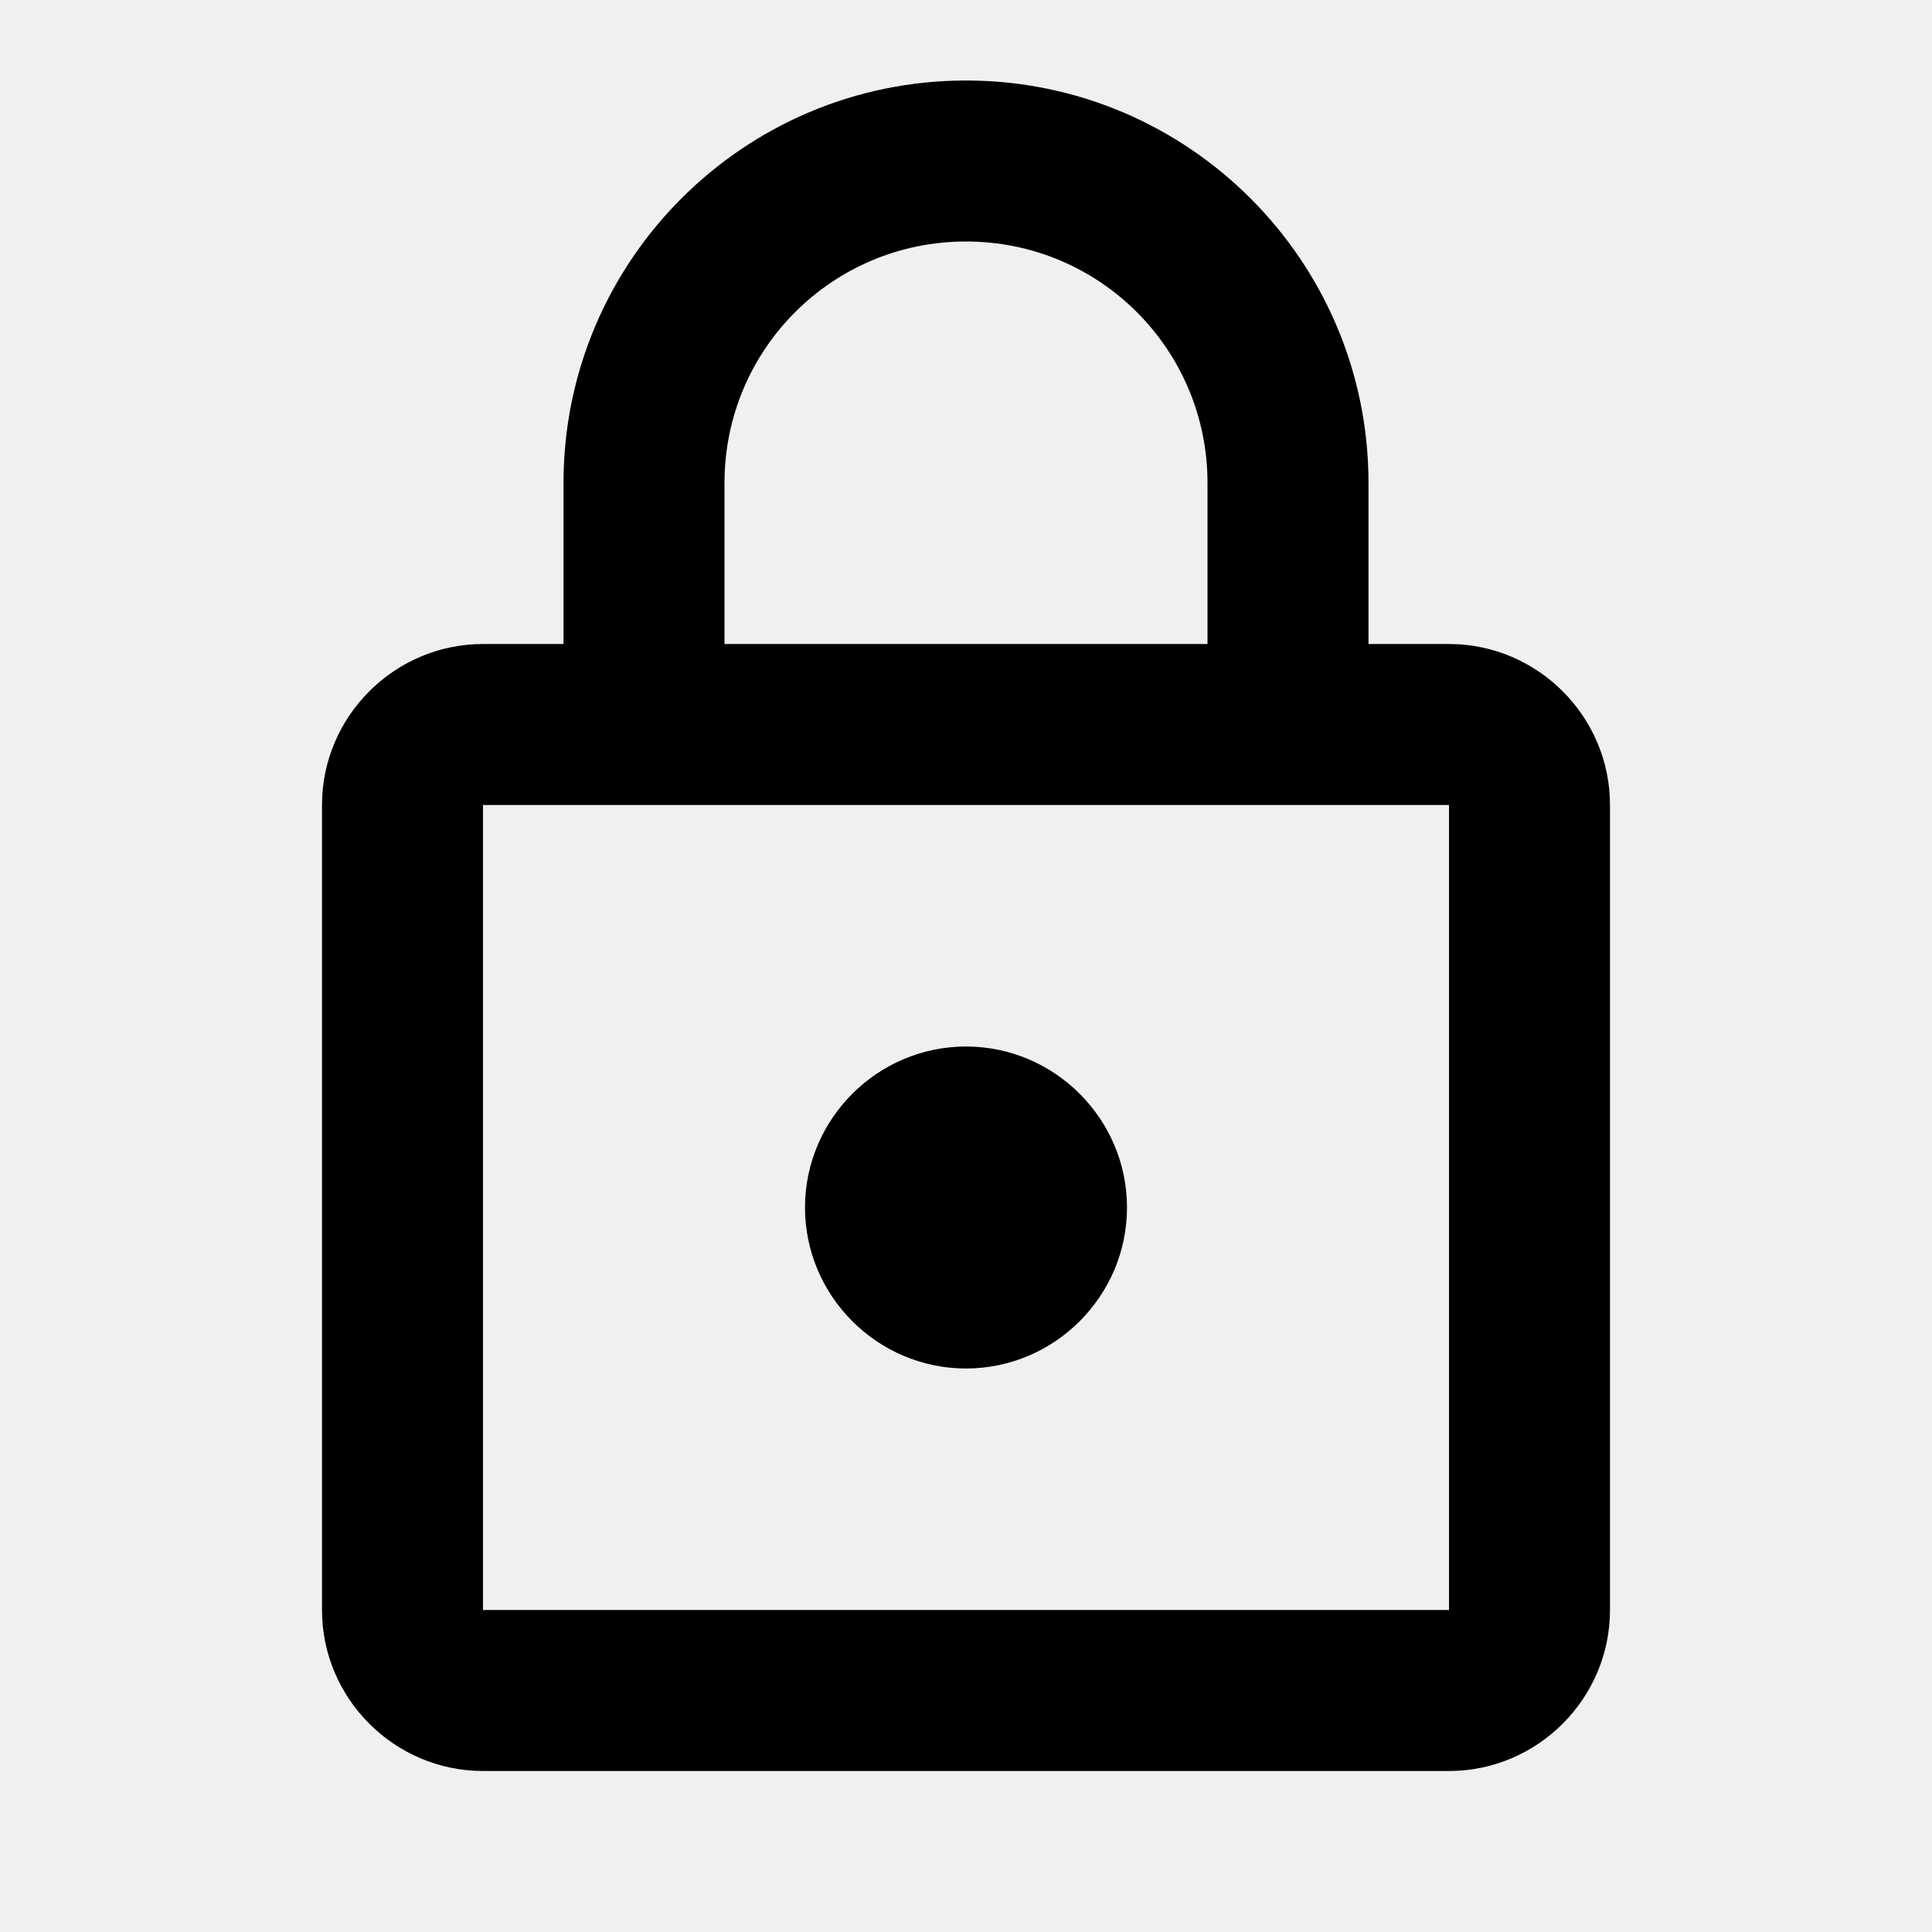
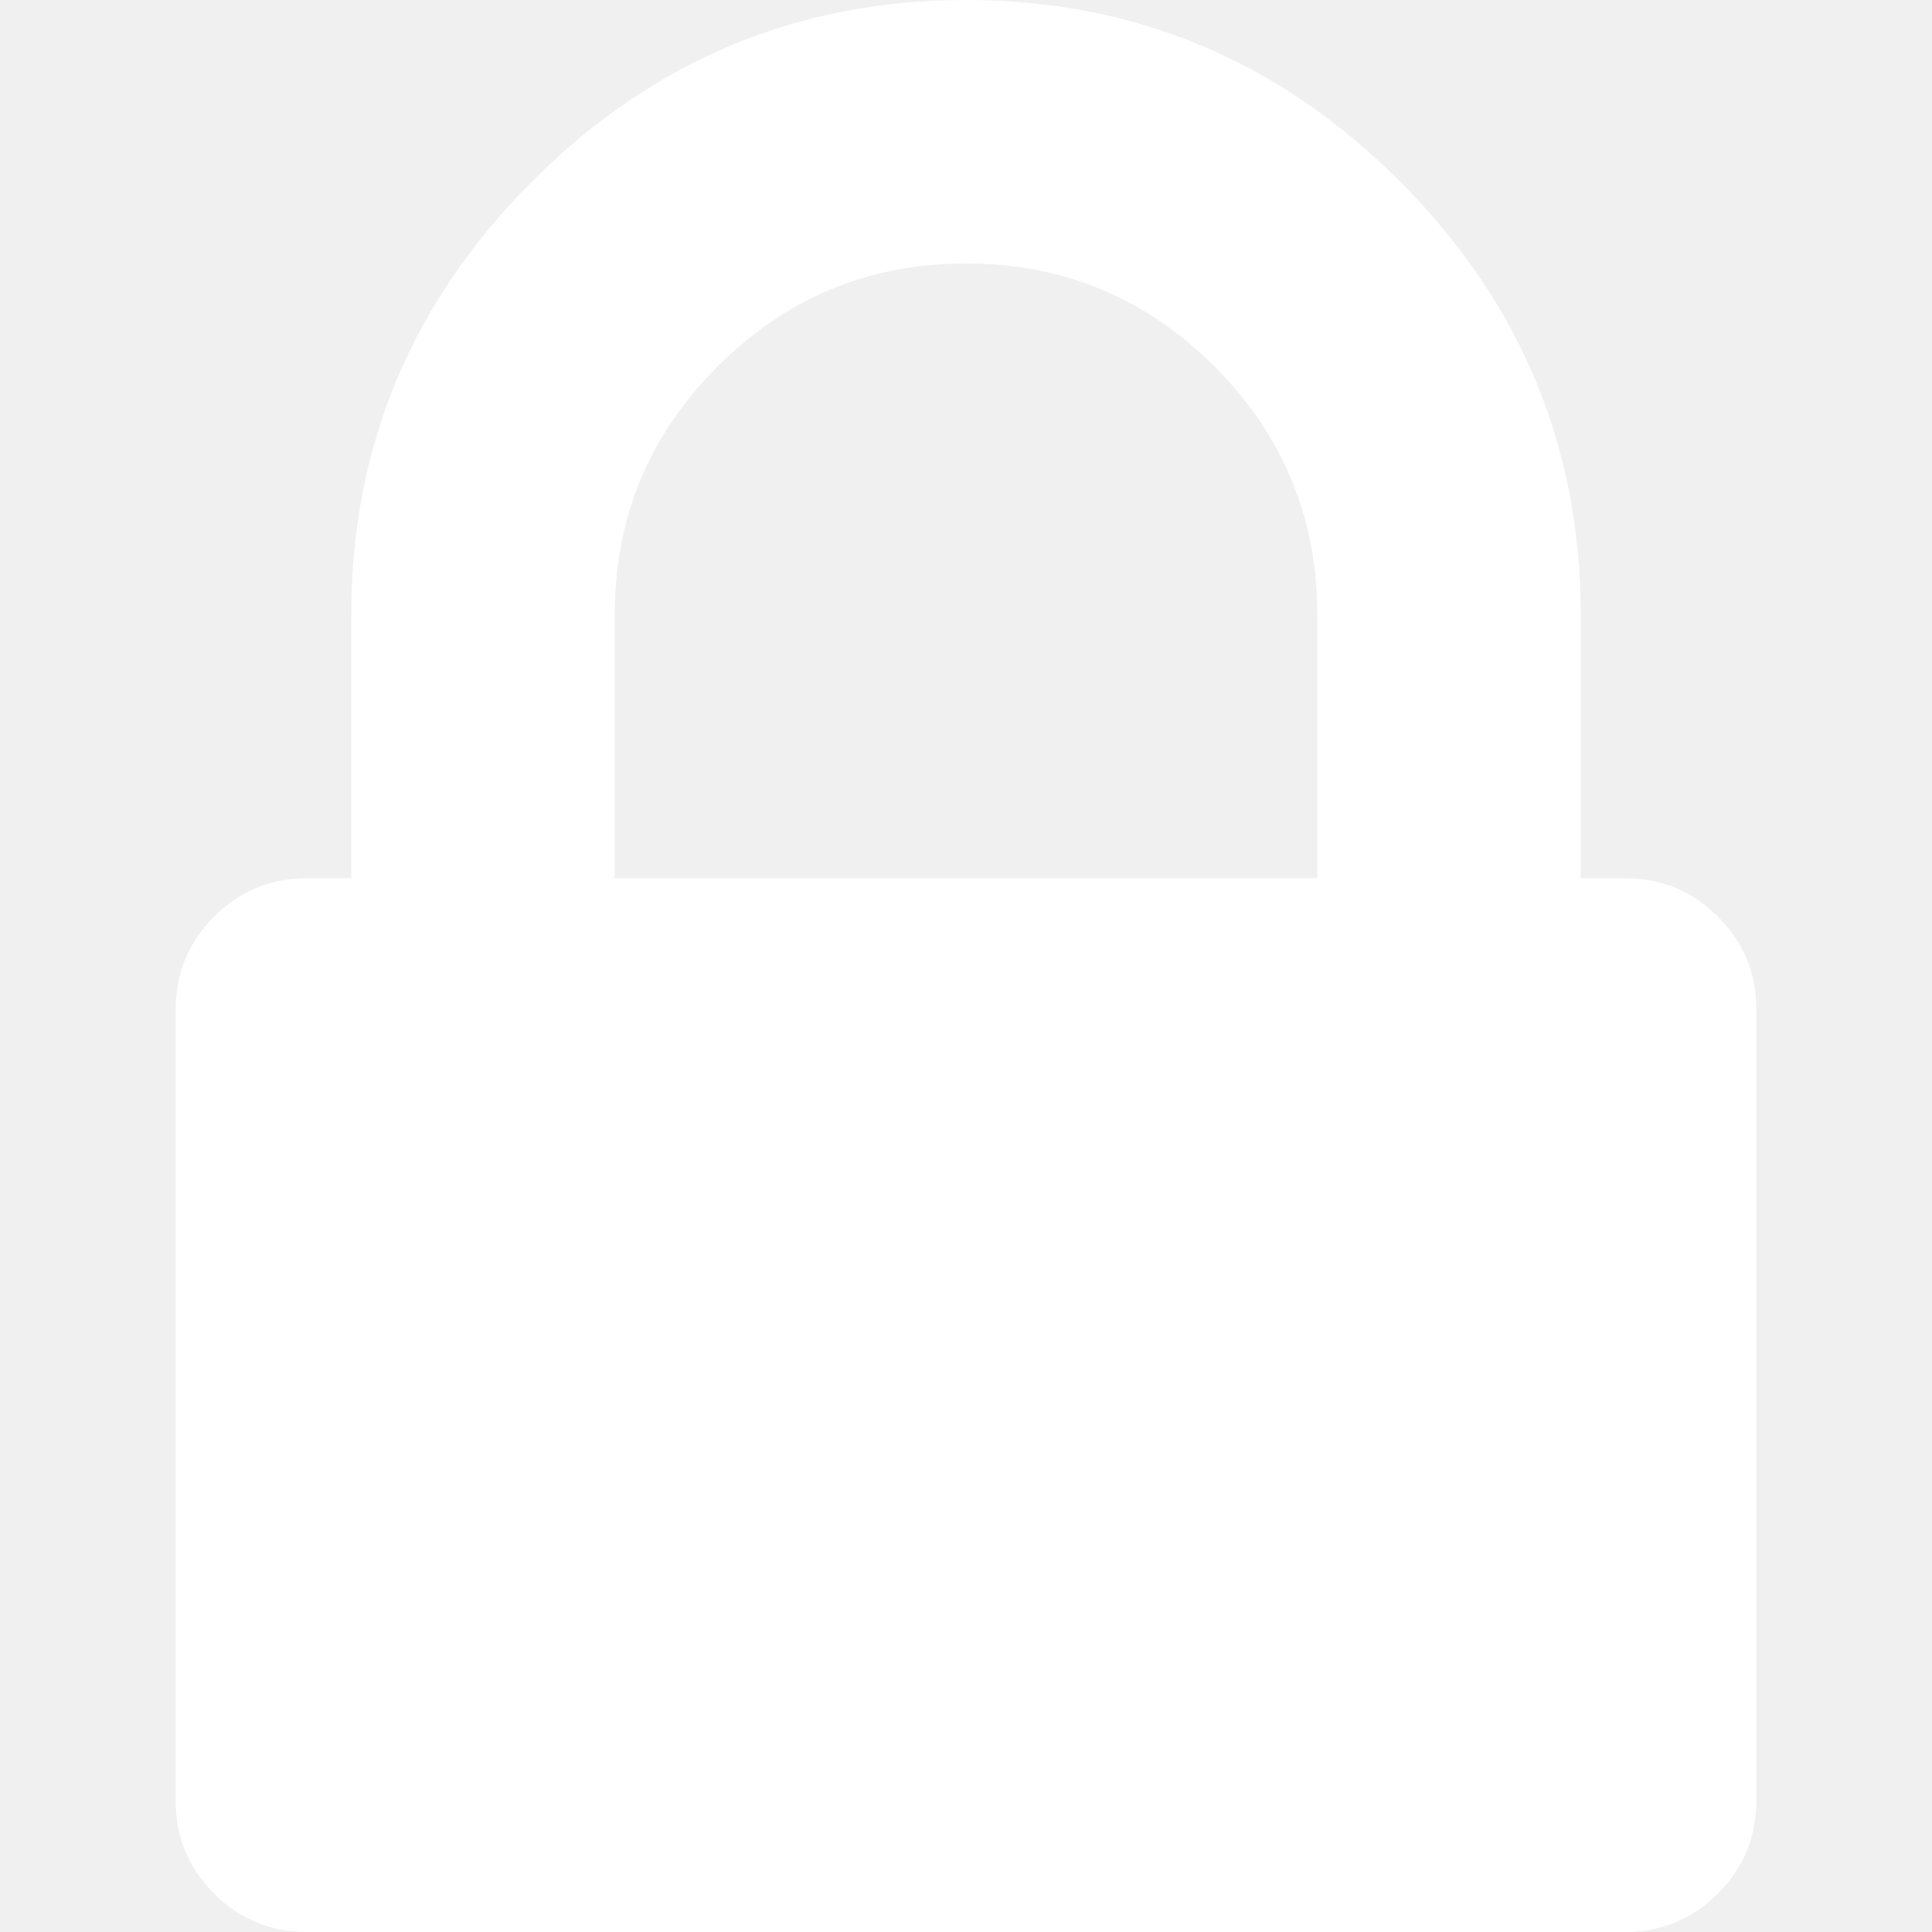
- <svg xmlns="http://www.w3.org/2000/svg" width="24" height="24" viewBox="0 0 24 24">
-   <g fill="none">
-     <path d="M0 0h24v24H0V0z" />
-     <path opacity=".87" d="M0 0h24v24H0V0z" />
+ <svg xmlns="http://www.w3.org/2000/svg" version="1.1" id="Capa_1" x="0px" y="0px" width="512px" height="512px" viewBox="0 0 401.998 401.998" style="enable-background:new 0 0 401.998 401.998;" xml:space="preserve" class="">
+   <g>
+     <g>
+       <path d="M357.45,190.721c-5.331-5.33-11.8-7.993-19.417-7.993h-9.131v-54.821c0-35.022-12.559-65.093-37.685-90.218   C266.093,12.563,236.025,0,200.998,0c-35.026,0-65.1,12.563-90.222,37.688C85.65,62.814,73.091,92.884,73.091,127.907v54.821   h-9.135c-7.611,0-14.084,2.663-19.414,7.993c-5.33,5.326-7.994,11.799-7.994,19.417V374.59c0,7.611,2.665,14.086,7.994,19.417   c5.33,5.325,11.803,7.991,19.414,7.991H338.04c7.617,0,14.085-2.663,19.417-7.991c5.325-5.331,7.994-11.806,7.994-19.417V210.135   C365.455,202.523,362.782,196.051,357.45,190.721z M274.087,182.728H127.909v-54.821c0-20.175,7.139-37.402,21.414-51.675   c14.277-14.275,31.501-21.411,51.678-21.411c20.179,0,37.399,7.135,51.677,21.411c14.271,14.272,21.409,31.5,21.409,51.675V182.728   z" data-original="#000000" class="active-path" data-old_color="#000000" fill="#FFFFFF" />
+     </g>
  </g>
-   <path d="M18 8h-1V6c0-2.76-2.24-5-5-5S7 3.24 7 6v2H6c-1.1 0-2 .9-2 2v10c0 1.1.9 2 2 2h12c1.1 0 2-.9 2-2V10c0-1.1-.9-2-2-2zM9 6c0-1.66 1.34-3 3-3s3 1.34 3 3v2H9V6zm9 14H6V10h12v10zm-6-3c1.1 0 2-.9 2-2s-.9-2-2-2-2 .9-2 2 .9 2 2 2z" />
</svg>
